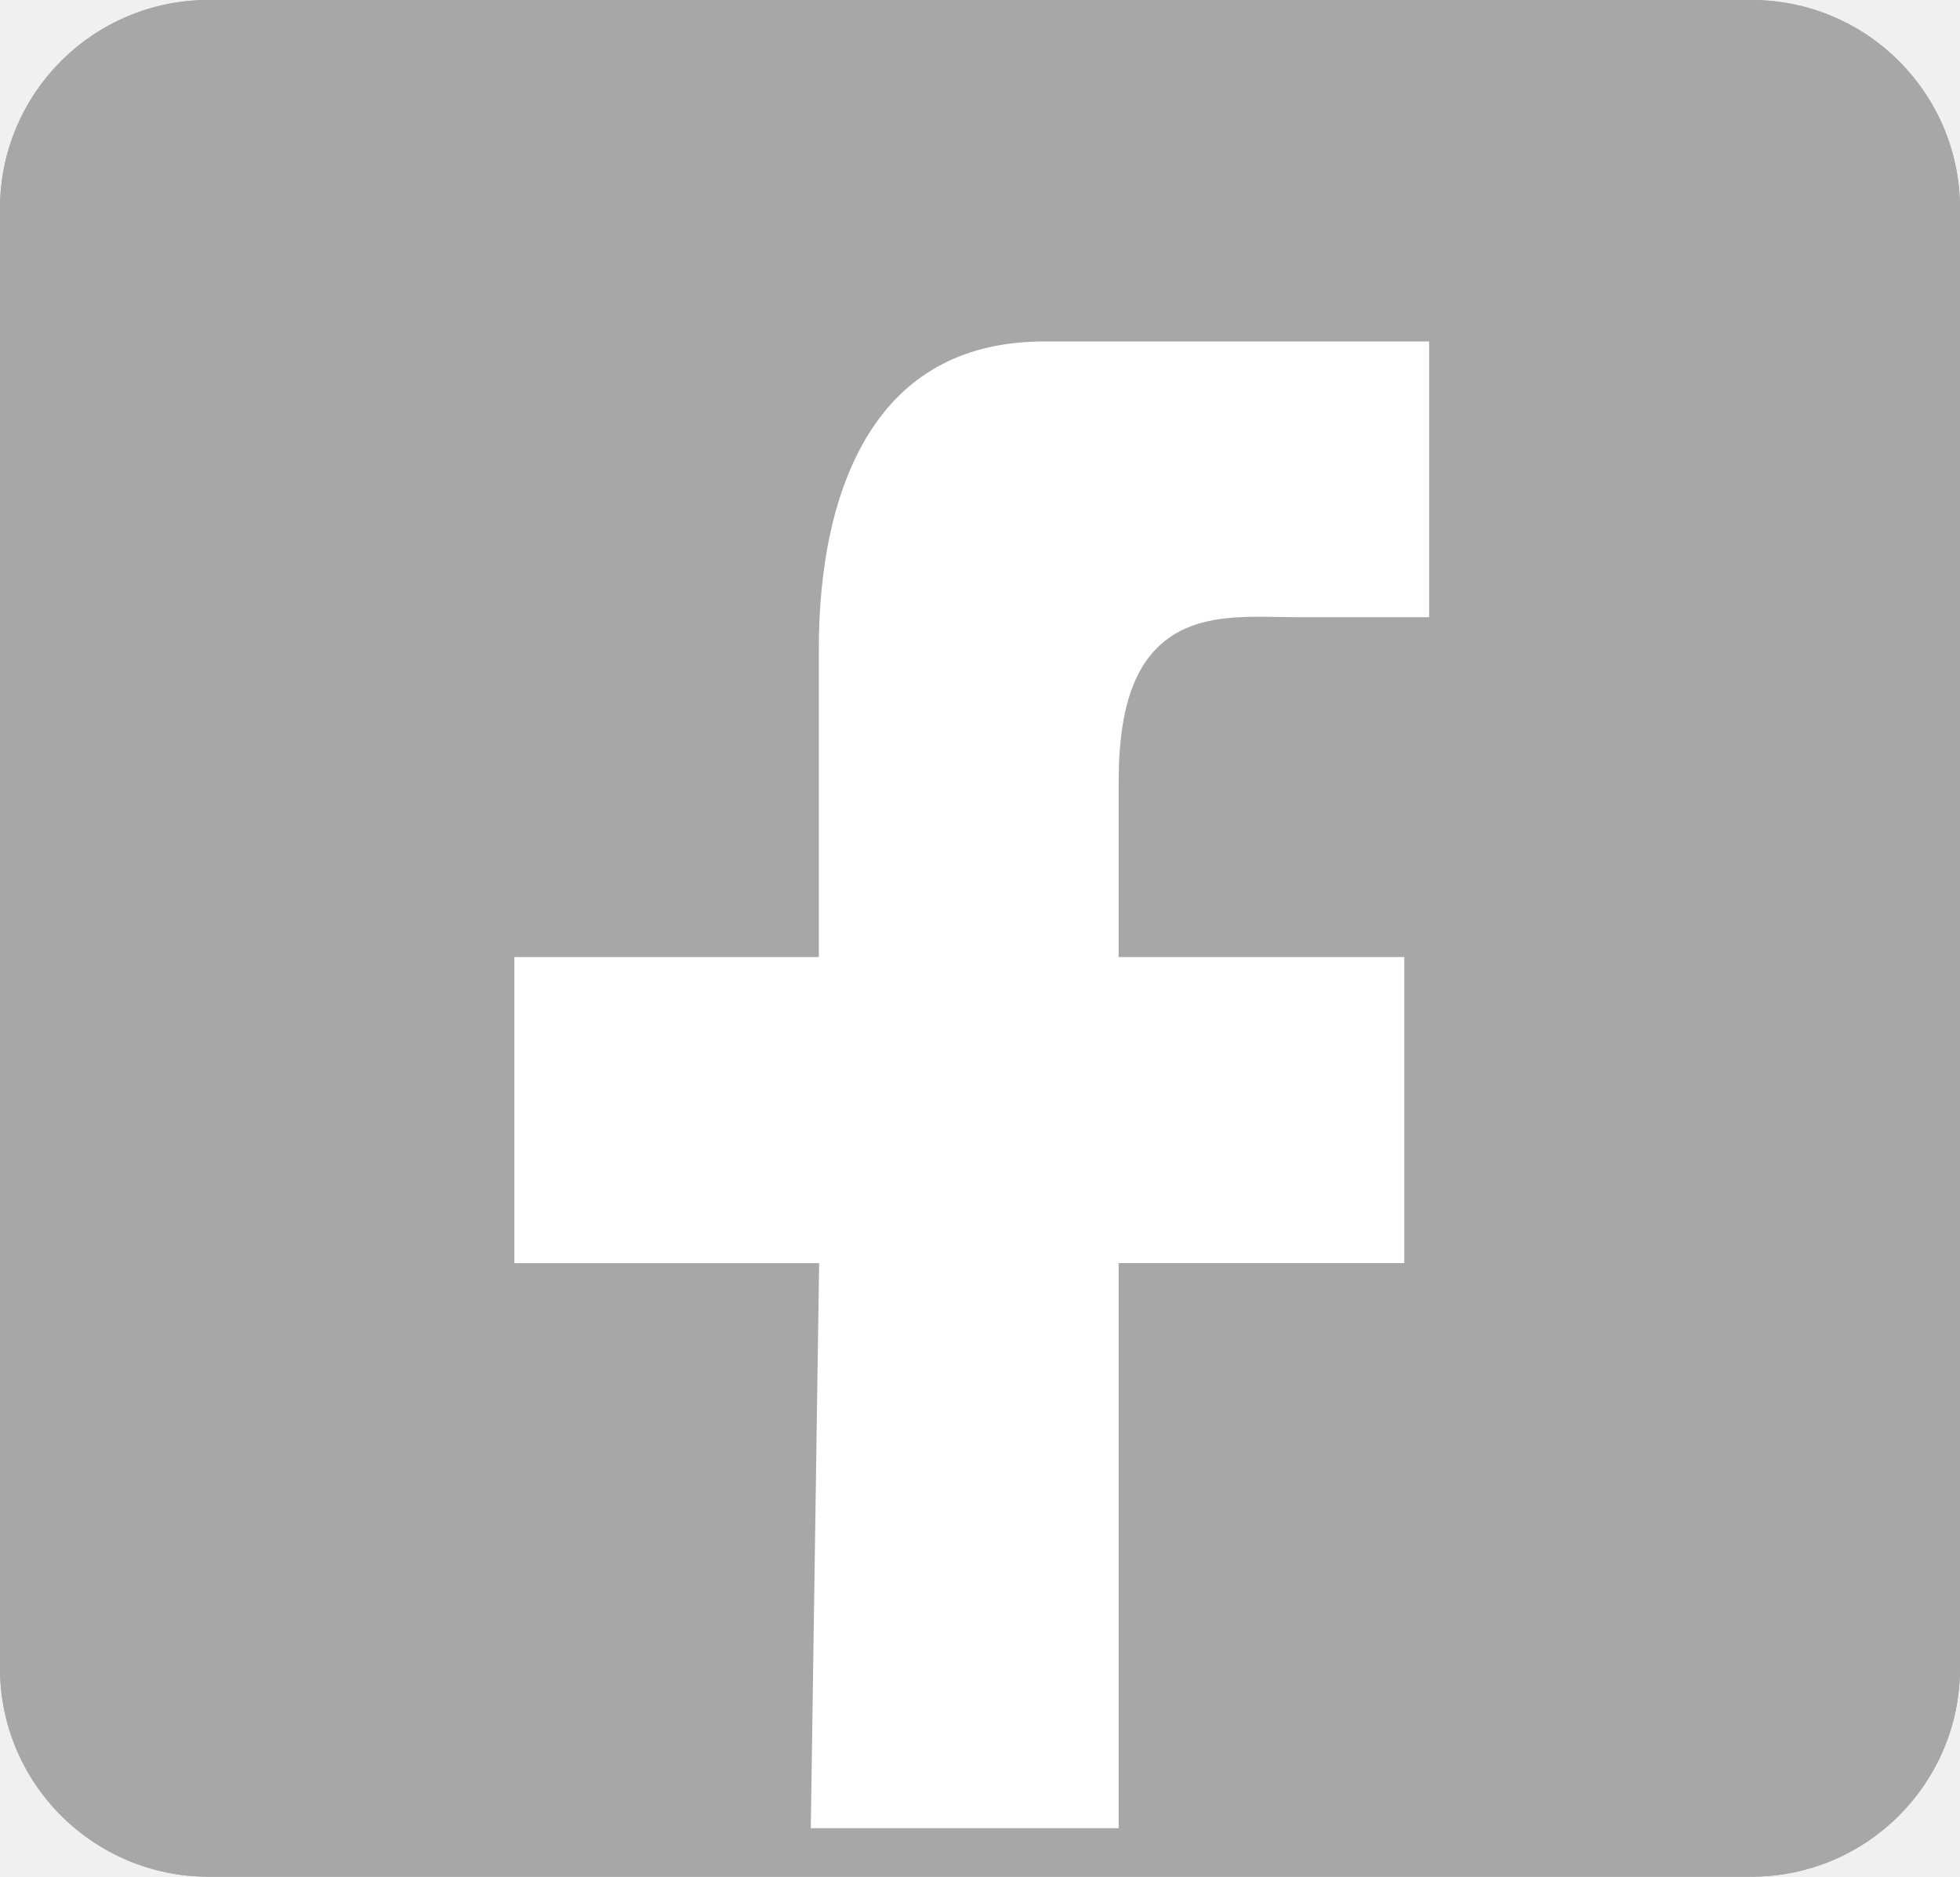
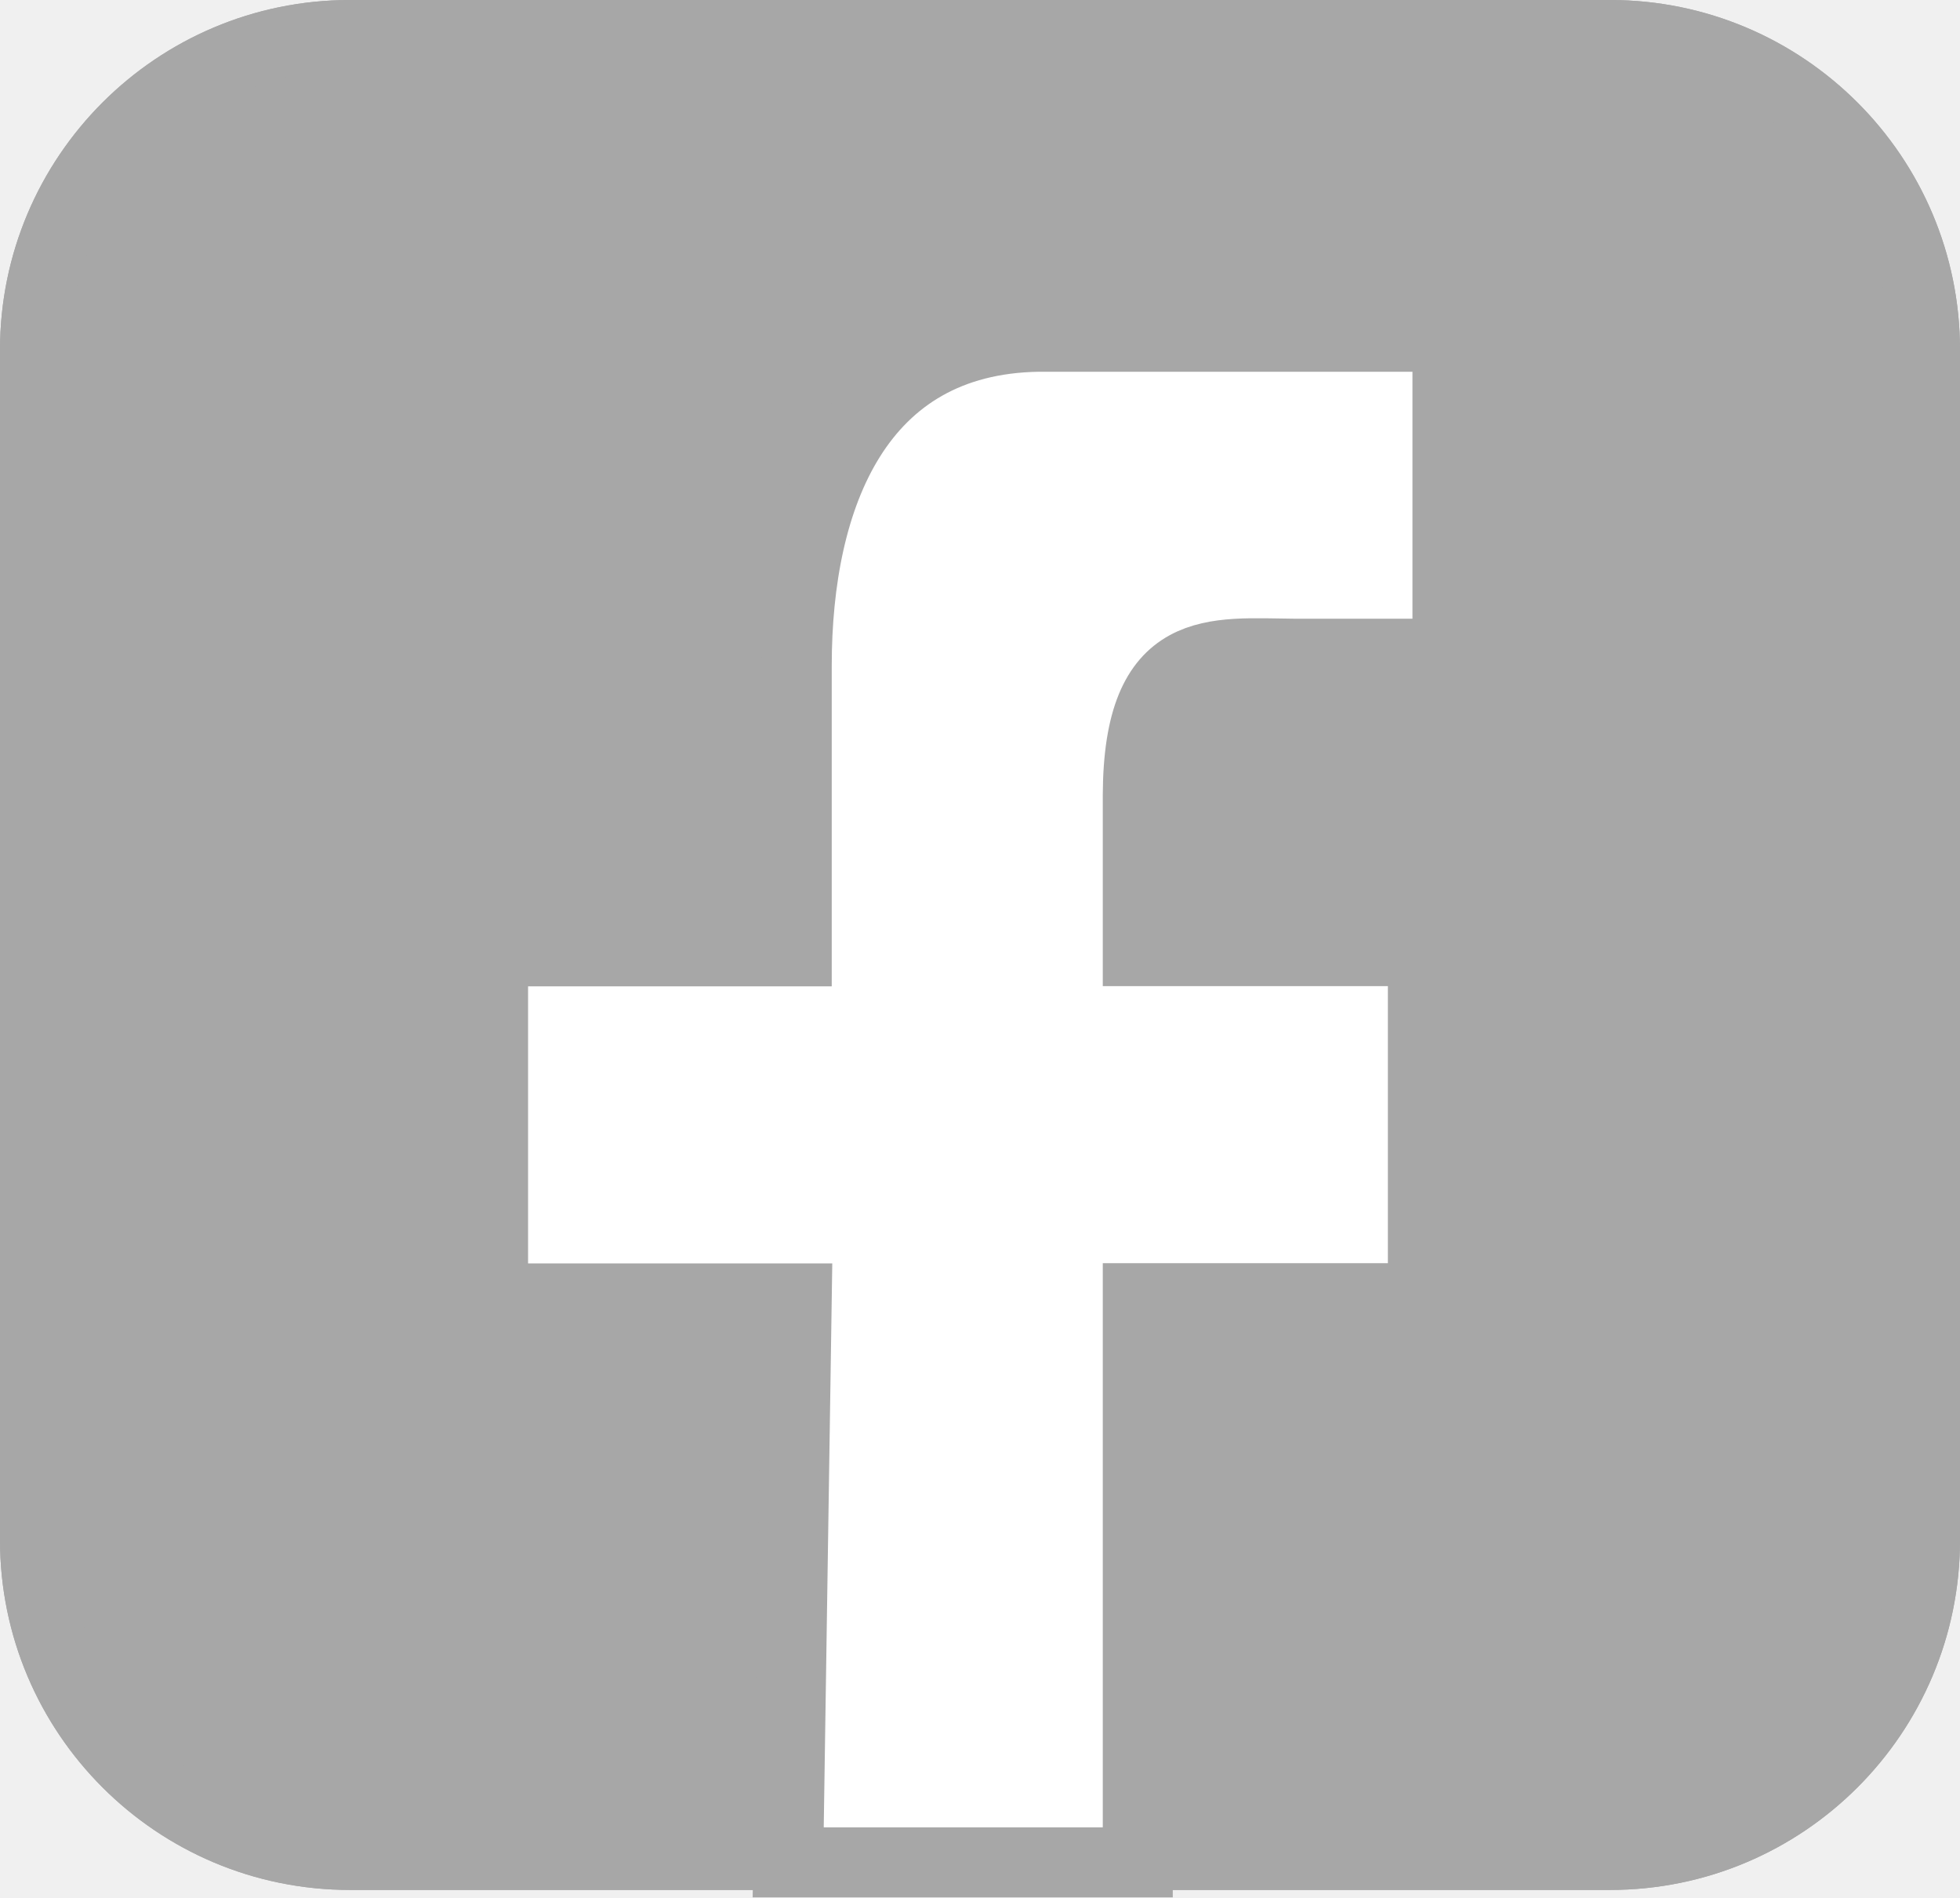
- <svg xmlns="http://www.w3.org/2000/svg" width="47" height="45" viewBox="0 0 47 45">
-   <g id="FB" transform="translate(-1390 -45)">
-     <g id="Rectangle_2" data-name="Rectangle 2" transform="translate(1390 45)" fill="#a7a7a7" stroke="#a7a7a7" stroke-width="1">
-       <rect width="47" height="45" rx="5" stroke="none" />
-       <rect x="0.5" y="0.5" width="46" height="44" rx="4.5" fill="none" />
+ <svg xmlns="http://www.w3.org/2000/svg" width="28" height="27.106" viewBox="0 0 28 27.106">
+   <g id="FB" transform="translate(0 0.084)">
+     <g id="Rectangle_2" data-name="Rectangle 2" transform="translate(0 -0.084)" fill="#a7a7a7" stroke="#a7a7a7" stroke-width="1">
+       <rect width="28" height="27" rx="5" stroke="none" />
+       <rect x="0.5" y="0.5" width="27" height="26" rx="4.5" fill="none" />
    </g>
-     <path id="Path_1" data-name="Path 1" d="M1408.935,89.337l.2-13.549h-7.3V67.449h7.3V60.588c-.007-4.1,1.488-7.839,5.807-7.9h9.828V60.3h-3.67c-1.953-.013-3.76-.323-3.775,3.4v3.749h6.849v8.338h-6.849V89.337Z" fill="#fff" stroke="#a7a7a7" stroke-width="1" />
+     <path id="Path_1" data-name="Path 1" d="M1406.061,74.48l.122-8.057h-4.338V61.465h4.338v-4.08c0-2.437.885-4.661,3.452-4.7h5.844v4.528H1413.3c-1.161-.008-2.236-.192-2.245,2.02v2.229h4.073v4.958h-4.073V74.48Z" transform="translate(-1394.801 -47.958)" fill="#fff" stroke="#a7a7a7" stroke-width="1" />
  </g>
</svg>
